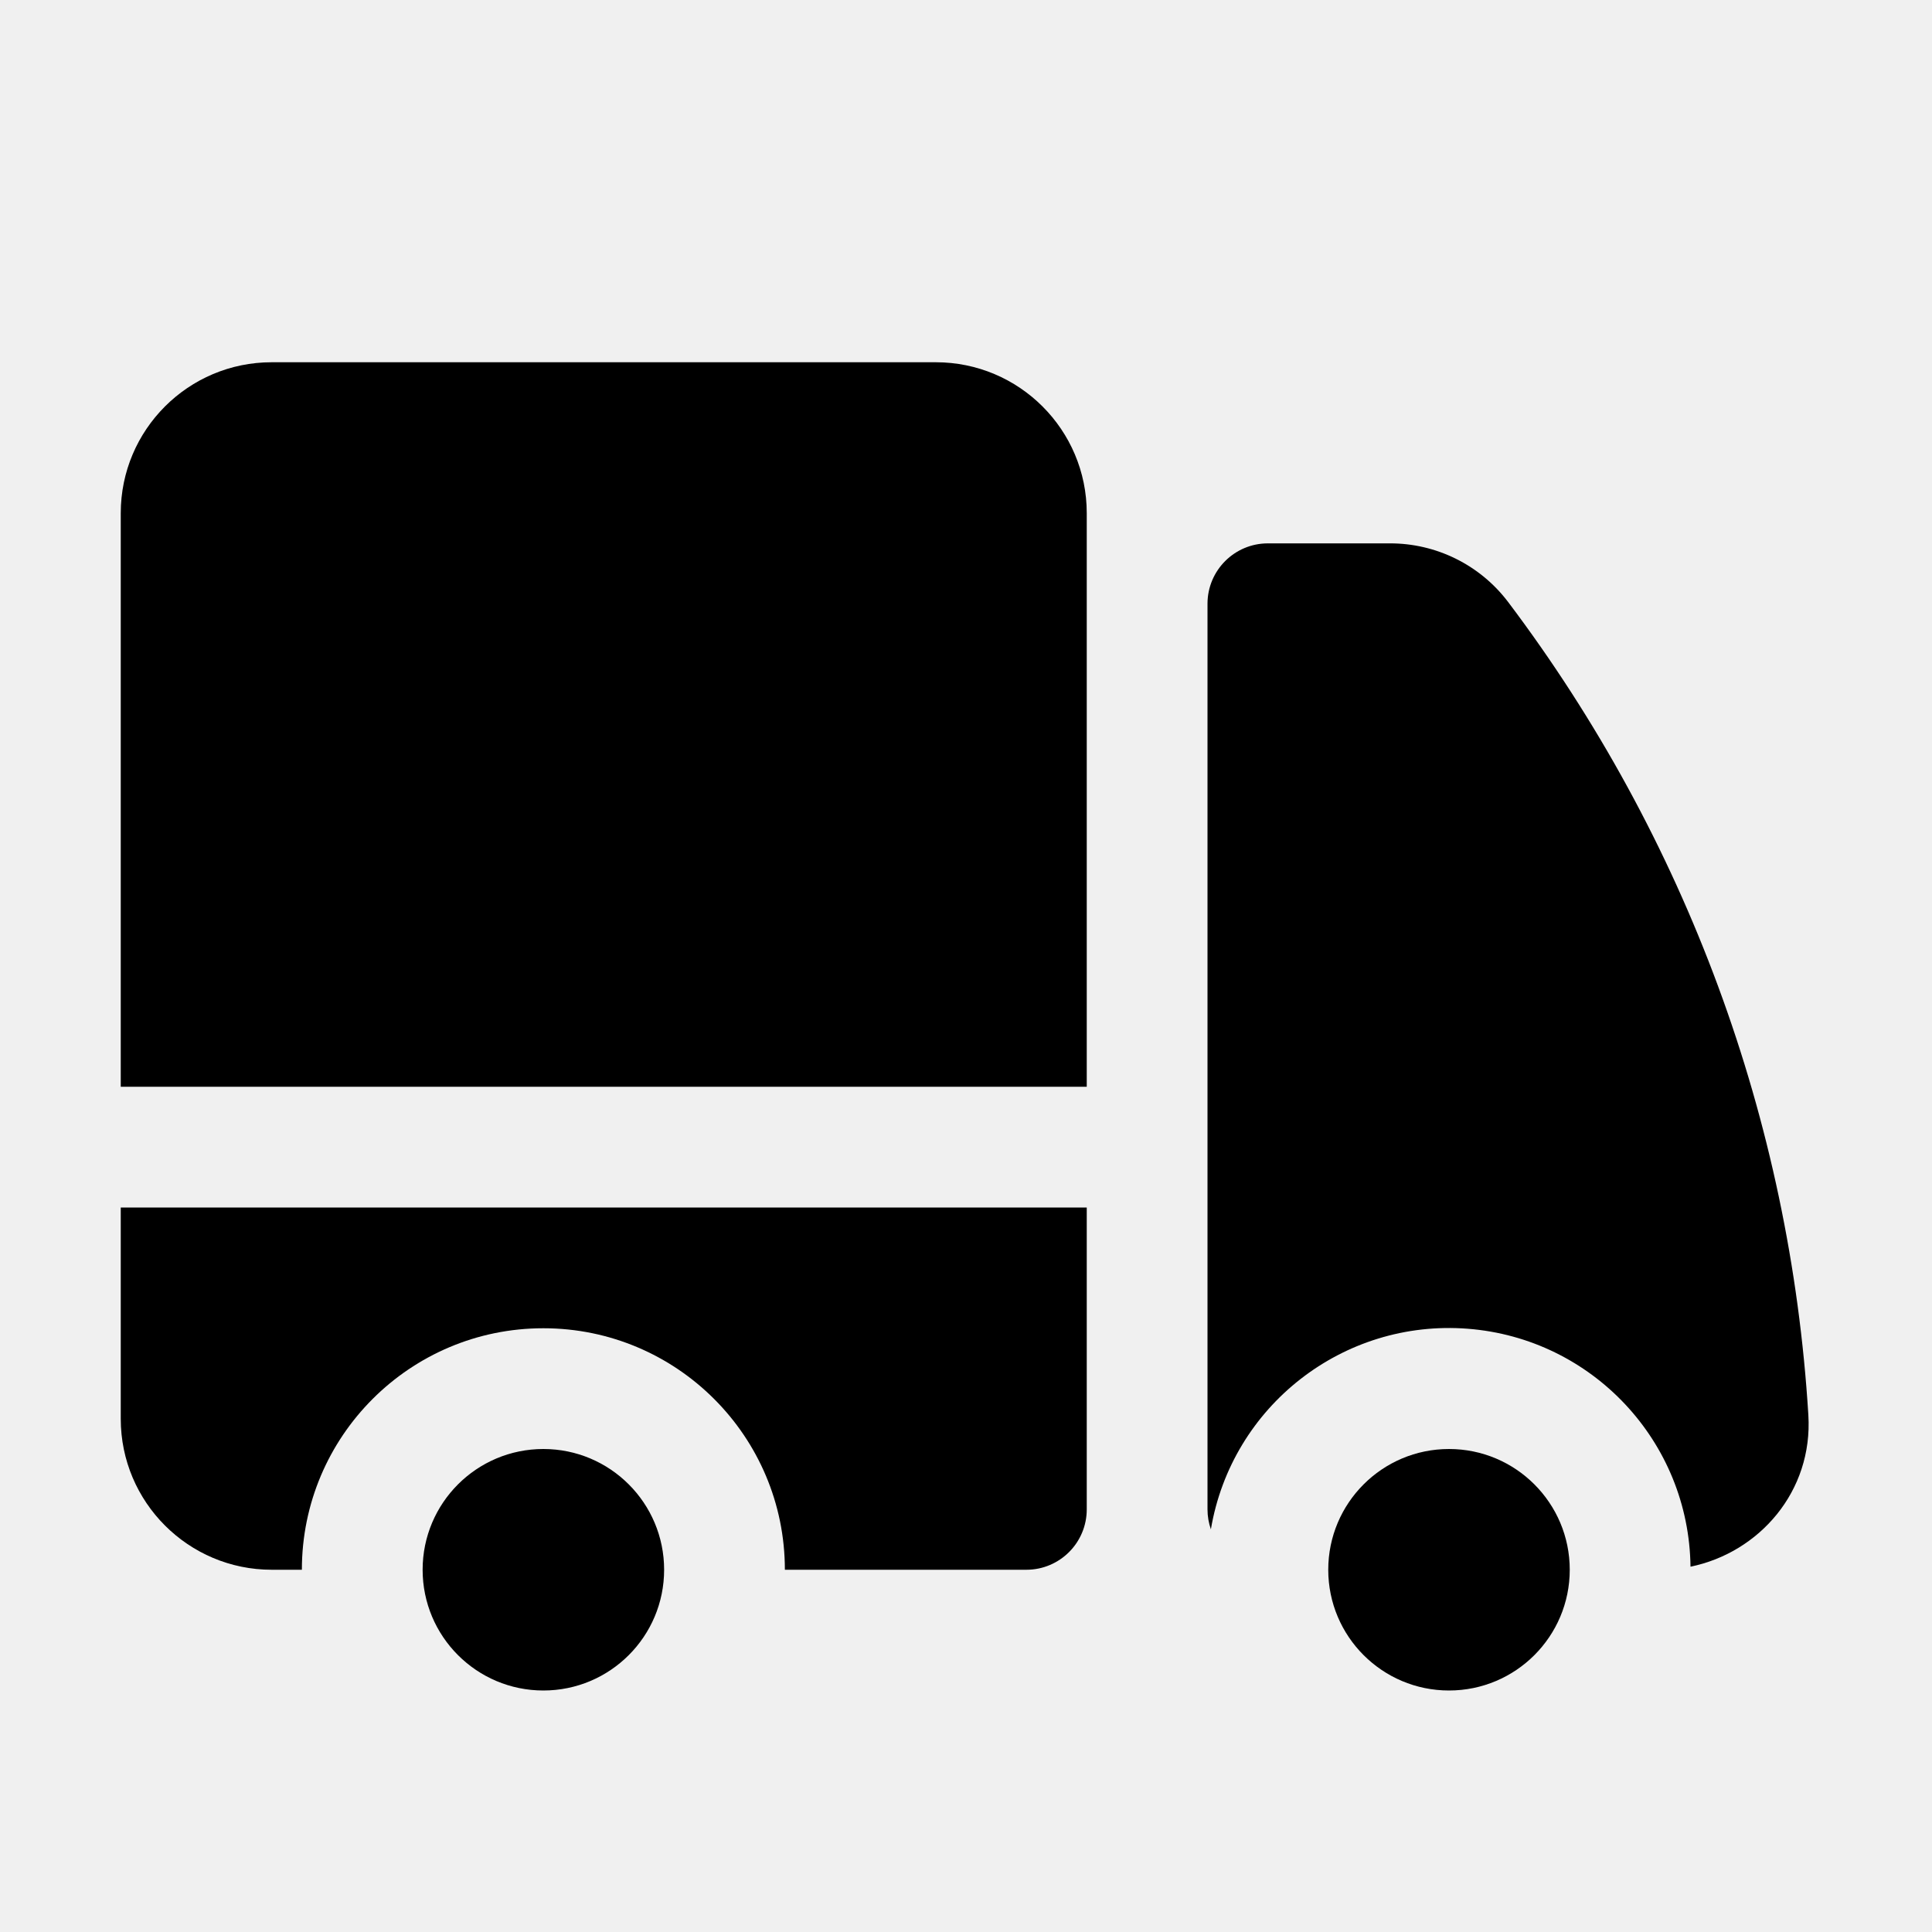
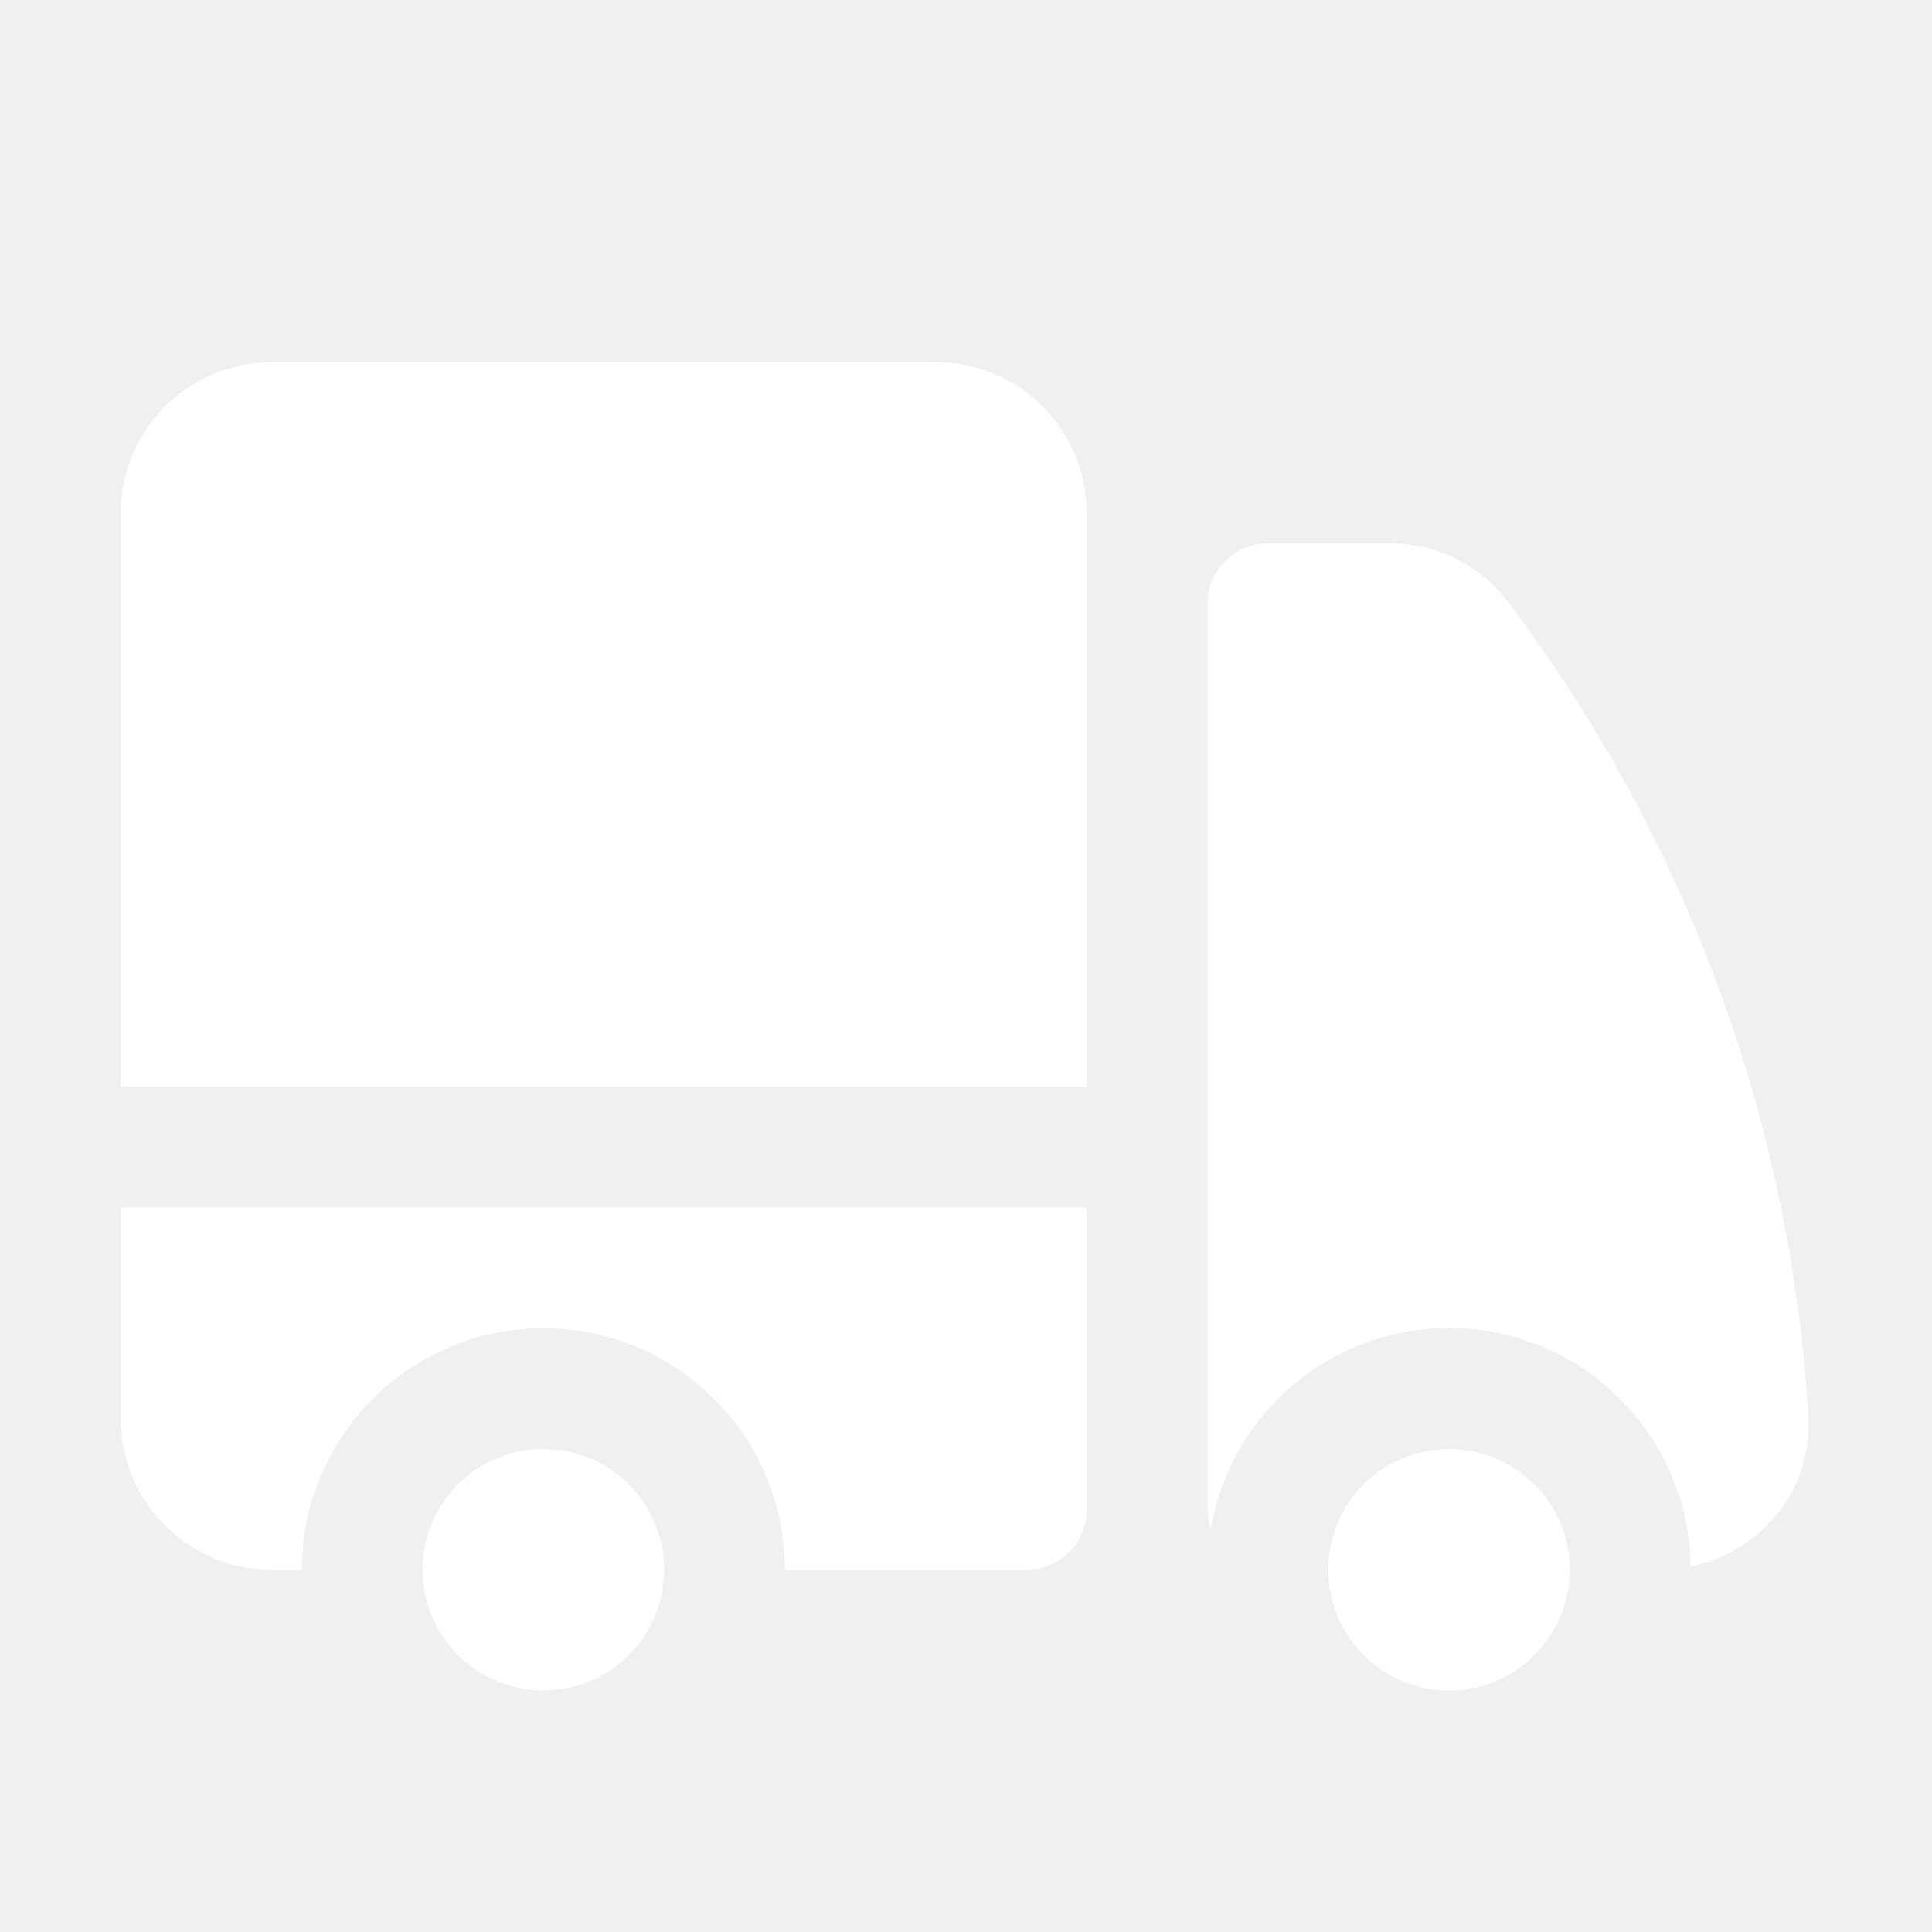
- <svg xmlns="http://www.w3.org/2000/svg" viewBox="0 0 24 24" fill="currentColor" class="size-6">
+ <svg xmlns="http://www.w3.org/2000/svg" viewBox="0 0 24 24" fill="white" class="size-9">
  <path d="M3.375 4.5C2.339 4.5 1.5 5.34 1.5 6.375V13.5h12V6.375c0-1.036-.84-1.875-1.875-1.875h-8.25ZM13.5 15h-12v2.625c0 1.035.84 1.875 1.875 1.875h.375a3 3 0 1 1 6 0h3a.75.75 0 0 0 .75-.75V15Z" />
  <path d="M8.25 19.5a1.5 1.5 0 1 0-3 0 1.5 1.5 0 0 0 3 0ZM15.75 6.75a.75.75 0 0 0-.75.75v11.25c0 .087.015.17.042.248a3 3 0 0 1 5.958.464c.853-.175 1.522-.935 1.464-1.883a18.659 18.659 0 0 0-3.732-10.104 1.837 1.837 0 0 0-1.47-.725H15.75Z" />
  <path d="M19.5 19.5a1.5 1.5 0 1 0-3 0 1.5 1.5 0 0 0 3 0Z" />
</svg>
